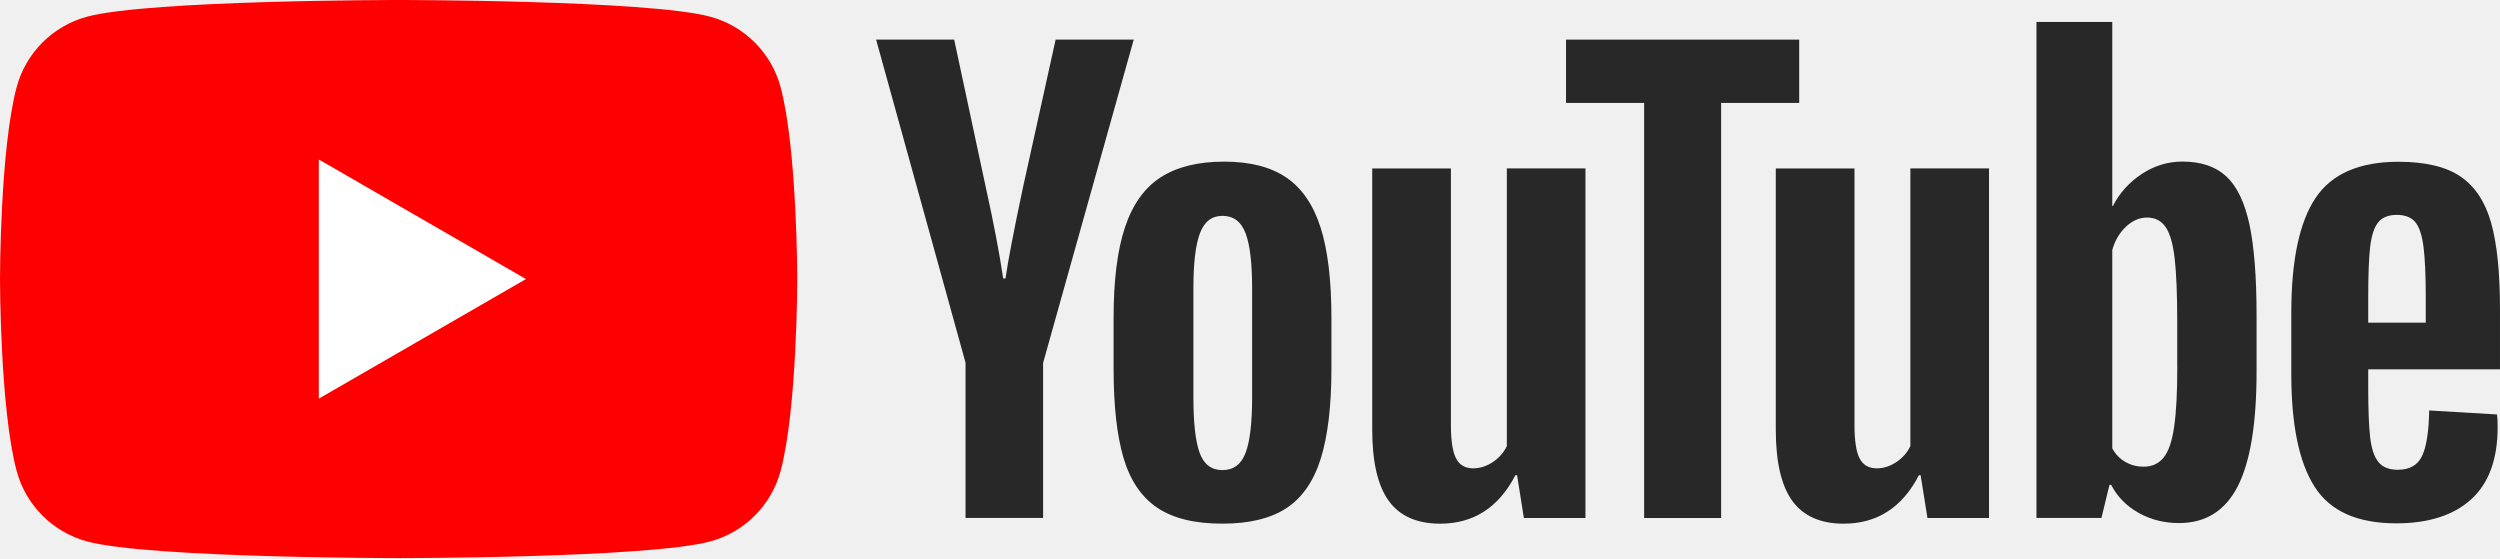
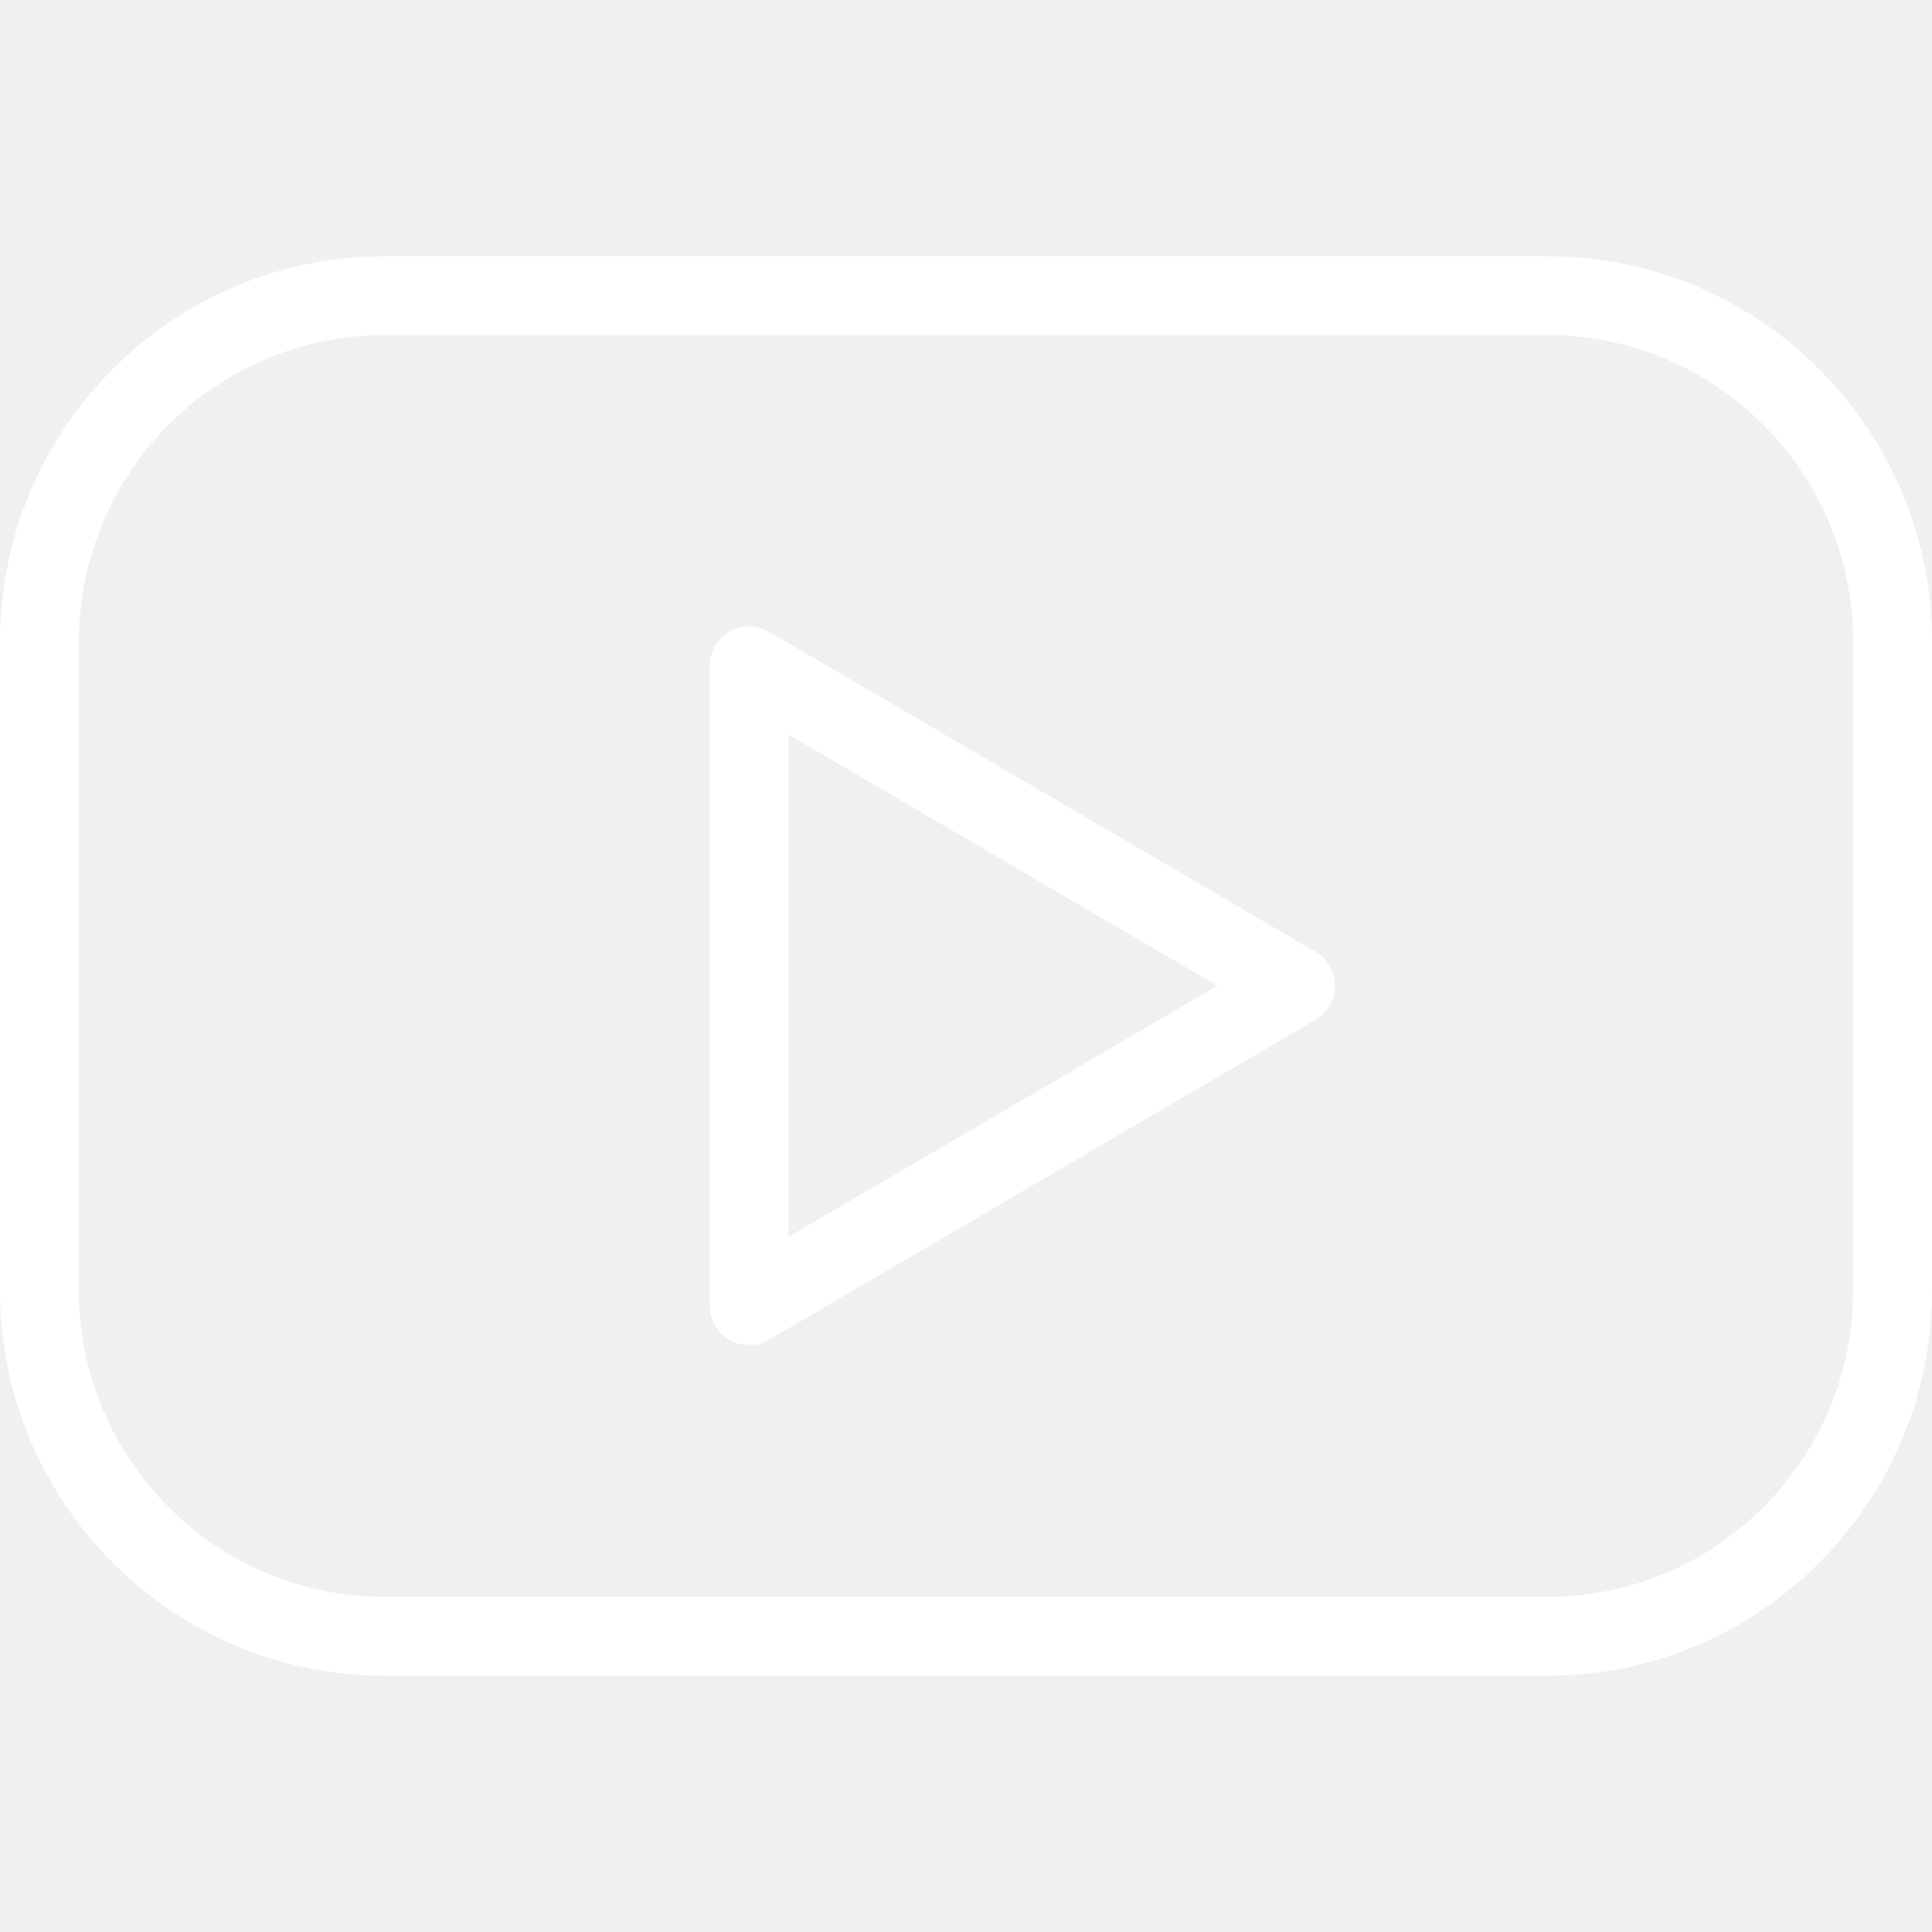
- <svg xmlns="http://www.w3.org/2000/svg" viewBox="409.289 277.787 512 114.301" width="512" height="114.301">
-   <g viewBox="0 0 90 20" preserveAspectRatio="xMidYMid meet" class="style-scope yt-icon" transform="matrix(5.715038, 0, 0, 5.715038, 409.2888, 277.7872)">
-     <g class="style-scope yt-icon">
-       <path d="M27.973 3.123C27.643 1.893 26.677 0.927 25.447 0.597C23.22 2.24288e-07 14.285 0 14.285 0C14.285 0 5.35 2.24288e-07 3.123 0.597C1.893 0.927 0.927 1.893 0.597 3.123C2.24288e-07 5.35 0 10 0 10C0 10 2.24288e-07 14.65 0.597 16.877C0.927 18.107 1.893 19.073 3.123 19.403C5.35 20 14.285 20 14.285 20C14.285 20 23.22 20 25.447 19.403C26.677 19.073 27.643 18.107 27.973 16.877C28.57 14.65 28.57 10 28.57 10C28.57 10 28.568 5.35 27.973 3.123Z" class="style-scope yt-icon" fill="#FF0000" />
-       <path d="M11.425 14.285L18.848 10L11.425 5.715V14.285Z" class="style-scope yt-icon" fill="white" />
-     </g>
-     <g class="style-scope yt-icon">
-       <g id="youtube-paths" class="style-scope yt-icon">
-         <path d="M34.602 13.004L31.395 1.418H34.193L35.317 6.67C35.604 7.964 35.814 9.067 35.95 9.979H36.032C36.126 9.325 36.338 8.229 36.665 6.689L37.829 1.418H40.628L37.38 13.004V18.561H34.6V13.004H34.602Z" class="style-scope yt-icon" style="fill: rgb(40, 40, 40);" />
-         <path d="M41.47 18.194C40.905 17.813 40.503 17.22 40.263 16.416C40.026 15.611 39.906 14.544 39.906 13.208V11.39C39.906 10.042 40.042 8.958 40.315 8.142C40.588 7.326 41.014 6.729 41.592 6.355C42.171 5.981 42.93 5.792 43.871 5.792C44.798 5.792 45.538 5.983 46.098 6.364C46.656 6.745 47.065 7.342 47.323 8.151C47.582 8.963 47.712 10.042 47.712 11.39V13.208C47.712 14.544 47.584 15.616 47.333 16.425C47.081 17.236 46.672 17.829 46.108 18.203C45.543 18.577 44.776 18.765 43.81 18.765C42.813 18.767 42.034 18.575 41.47 18.194ZM44.635 16.232C44.791 15.823 44.87 15.158 44.87 14.231V10.329C44.87 9.431 44.793 8.772 44.635 8.358C44.478 7.942 44.203 7.735 43.807 7.735C43.426 7.735 43.156 7.942 43.001 8.358C42.843 8.775 42.766 9.431 42.766 10.329V14.231C42.766 15.158 42.841 15.825 42.991 16.232C43.142 16.642 43.412 16.846 43.807 16.846C44.203 16.846 44.478 16.642 44.635 16.232Z" class="style-scope yt-icon" style="fill: rgb(40, 40, 40);" />
-         <path d="M56.815 18.563H54.609L54.365 17.03H54.304C53.704 18.187 52.806 18.766 51.606 18.766C50.776 18.766 50.162 18.493 49.767 17.95C49.372 17.404 49.174 16.553 49.174 15.396V6.038H51.994V15.231C51.994 15.791 52.055 16.188 52.178 16.426C52.3 16.663 52.505 16.783 52.791 16.783C53.036 16.783 53.271 16.708 53.497 16.557C53.723 16.407 53.887 16.216 53.998 15.986V6.035H56.815V18.563Z" class="style-scope yt-icon" style="fill: rgb(40, 40, 40);" />
-         <path d="M64.475 3.688H61.677V18.563H58.918V3.688H56.119V1.42H64.475V3.688Z" class="style-scope yt-icon" style="fill: rgb(40, 40, 40);" />
-         <path d="M71.277 18.563H69.071L68.826 17.03H68.765C68.165 18.187 67.267 18.766 66.067 18.766C65.237 18.766 64.624 18.493 64.228 17.95C63.833 17.404 63.636 16.553 63.636 15.396V6.038H66.456V15.231C66.456 15.791 66.517 16.188 66.639 16.426C66.761 16.663 66.966 16.783 67.253 16.783C67.497 16.783 67.733 16.708 67.958 16.557C68.184 16.407 68.349 16.216 68.459 15.986V6.035H71.277V18.563Z" class="style-scope yt-icon" style="fill: rgb(40, 40, 40);" />
-         <path d="M80.609 8.039C80.437 7.248 80.162 6.677 79.781 6.322C79.4 5.967 78.876 5.79 78.208 5.79C77.69 5.79 77.206 5.936 76.757 6.23C76.308 6.524 75.959 6.907 75.715 7.385H75.694V0.786H72.977V18.561H75.306L75.593 17.375H75.654C75.872 17.799 76.199 18.13 76.634 18.377C77.07 18.622 77.554 18.744 78.085 18.744C79.038 18.744 79.741 18.305 80.19 17.427C80.64 16.548 80.865 15.177 80.865 13.309V11.327C80.865 9.927 80.778 8.829 80.609 8.039ZM78.024 13.149C78.024 14.062 77.987 14.777 77.911 15.294C77.836 15.812 77.712 16.181 77.533 16.397C77.356 16.616 77.117 16.724 76.818 16.724C76.585 16.724 76.371 16.67 76.173 16.559C75.976 16.451 75.816 16.287 75.694 16.07V8.961C75.788 8.62 75.952 8.342 76.185 8.123C76.416 7.905 76.67 7.796 76.94 7.796C77.227 7.796 77.448 7.909 77.603 8.133C77.761 8.359 77.869 8.735 77.93 9.266C77.991 9.798 78.022 10.553 78.022 11.534V13.149H78.024Z" class="style-scope yt-icon" style="fill: rgb(40, 40, 40);" />
-         <path d="M84.866 13.871C84.866 14.675 84.889 15.278 84.936 15.68C84.983 16.082 85.082 16.374 85.233 16.559C85.383 16.743 85.614 16.834 85.926 16.834C86.347 16.834 86.639 16.67 86.794 16.343C86.952 16.016 87.037 15.47 87.051 14.709L89.482 14.852C89.496 14.96 89.504 15.111 89.504 15.301C89.504 16.458 89.186 17.324 88.553 17.895C87.921 18.467 87.025 18.754 85.868 18.754C84.478 18.754 83.504 18.319 82.947 17.446C82.387 16.573 82.109 15.226 82.109 13.401V11.214C82.109 9.335 82.399 7.961 82.977 7.096C83.556 6.23 84.546 5.797 85.95 5.797C86.916 5.797 87.66 5.974 88.177 6.329C88.695 6.684 89.059 7.234 89.271 7.985C89.482 8.735 89.588 9.77 89.588 11.091V13.236H84.866V13.871ZM85.223 7.968C85.08 8.144 84.986 8.434 84.936 8.836C84.889 9.238 84.866 9.847 84.866 10.666V11.564H86.928V10.666C86.928 9.861 86.9 9.252 86.846 8.836C86.792 8.42 86.693 8.128 86.55 7.956C86.406 7.787 86.185 7.7 85.886 7.7C85.585 7.702 85.364 7.792 85.223 7.968Z" class="style-scope yt-icon" style="fill: rgb(40, 40, 40);" />
-       </g>
+ <svg xmlns="http://www.w3.org/2000/svg" fill="white" height="30" width="30" version="1.1" id="Capa_1" viewBox="0 0 49 49" xml:space="preserve">
+   <g>
+     <g>
+       <path d="M39.256,6.5H9.744C4.371,6.5,0,10.885,0,16.274v16.451c0,5.39,4.371,9.774,9.744,9.774h29.512    c5.373,0,9.744-4.385,9.744-9.774V16.274C49,10.885,44.629,6.5,39.256,6.5z M47,32.726c0,4.287-3.474,7.774-7.744,7.774H9.744    C5.474,40.5,2,37.012,2,32.726V16.274C2,11.988,5.474,8.5,9.744,8.5h29.512c4.27,0,7.744,3.488,7.744,7.774V32.726z" />
+       <path d="M33.36,24.138l-13.855-8.115c-0.308-0.18-0.691-0.183-1.002-0.005S18,16.527,18,16.886v16.229    c0,0.358,0.192,0.69,0.502,0.868c0.154,0.088,0.326,0.132,0.498,0.132c0.175,0,0.349-0.046,0.505-0.137l13.855-8.113    c0.306-0.179,0.495-0.508,0.495-0.863S33.667,24.317,33.36,24.138z M20,31.37V18.63l10.876,6.371L20,31.37z" />
    </g>
  </g>
</svg>
